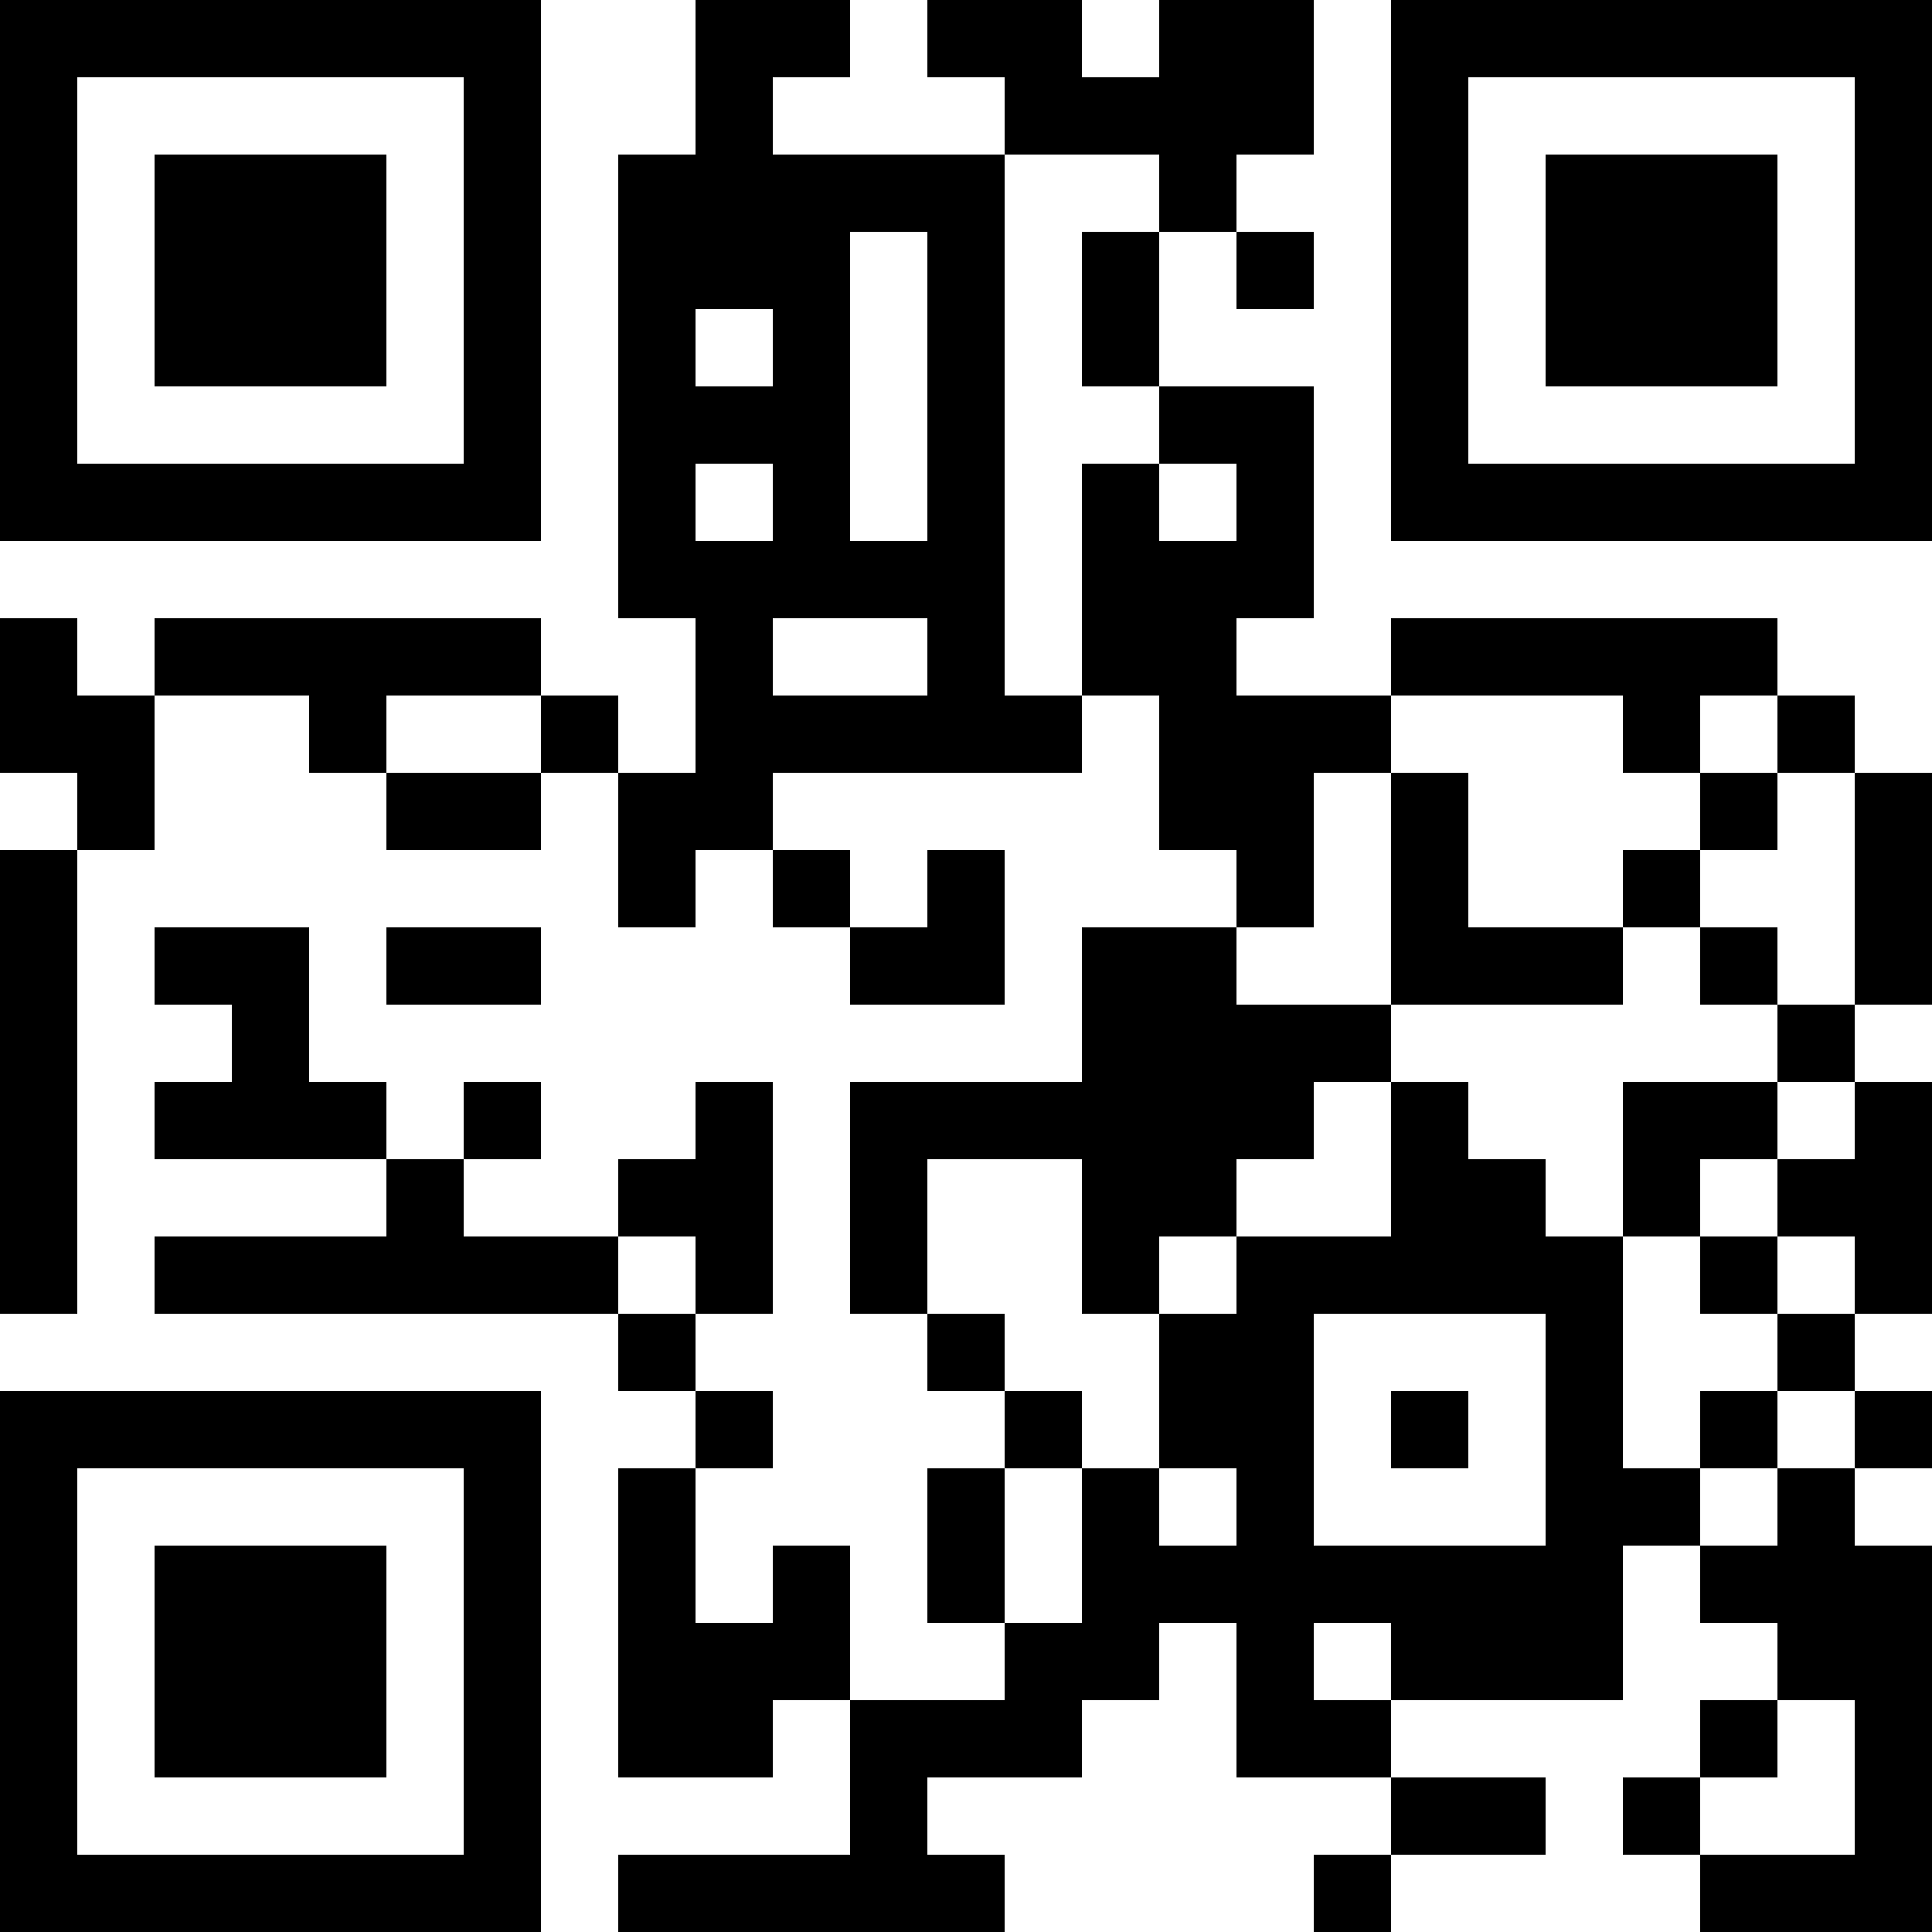
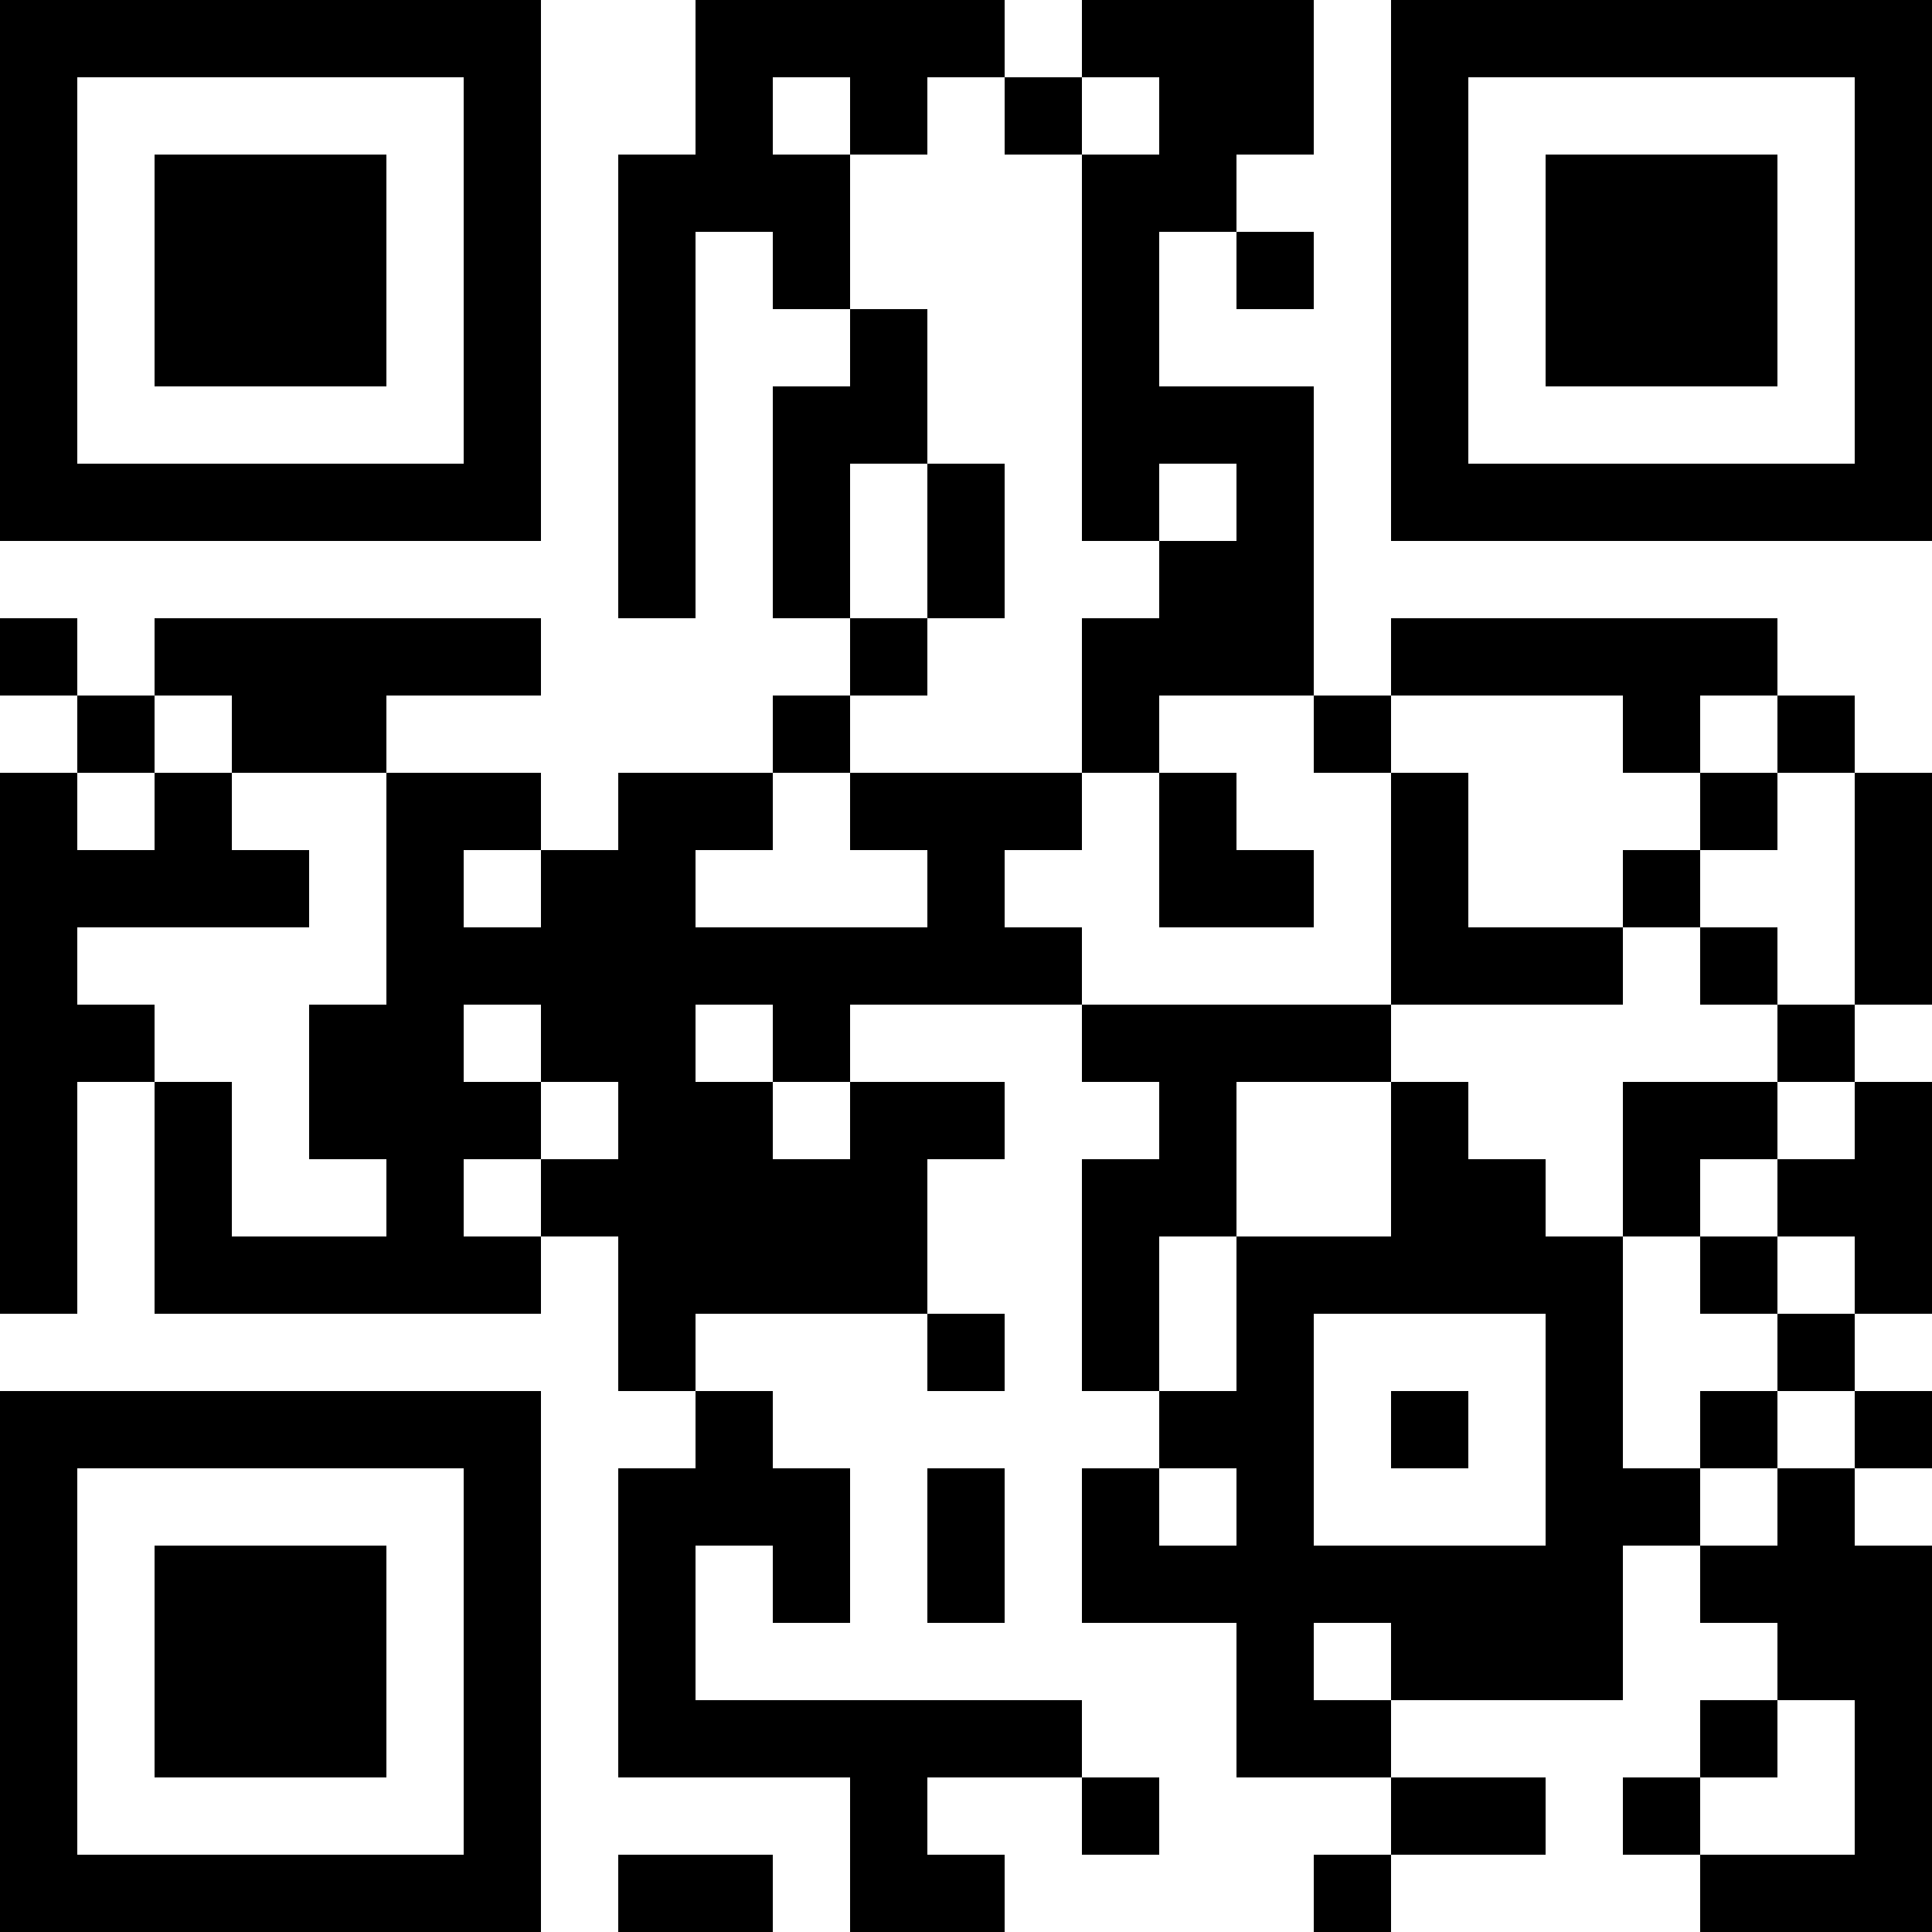
<svg xmlns="http://www.w3.org/2000/svg" version="1.1" width="200" height="200" viewBox="0 0 200 200">
  <rect x="0" y="0" width="200" height="200" fill="#ffffff" />
  <g transform="scale(8)">
    <g transform="translate(0,0)">
-       <path fill-rule="evenodd" d="M9 0L9 2L8 2L8 8L9 8L9 10L8 10L8 9L7 9L7 8L2 8L2 9L1 9L1 8L0 8L0 10L1 10L1 11L0 11L0 17L1 17L1 11L2 11L2 9L4 9L4 10L5 10L5 11L7 11L7 10L8 10L8 12L9 12L9 11L10 11L10 12L11 12L11 13L13 13L13 11L12 11L12 12L11 12L11 11L10 11L10 10L14 10L14 9L15 9L15 11L16 11L16 12L14 12L14 14L11 14L11 17L12 17L12 18L13 18L13 19L12 19L12 21L13 21L13 22L11 22L11 20L10 20L10 21L9 21L9 19L10 19L10 18L9 18L9 17L10 17L10 14L9 14L9 15L8 15L8 16L6 16L6 15L7 15L7 14L6 14L6 15L5 15L5 14L4 14L4 12L2 12L2 13L3 13L3 14L2 14L2 15L5 15L5 16L2 16L2 17L8 17L8 18L9 18L9 19L8 19L8 23L10 23L10 22L11 22L11 24L8 24L8 25L13 25L13 24L12 24L12 23L14 23L14 22L15 22L15 21L16 21L16 23L18 23L18 24L17 24L17 25L18 25L18 24L20 24L20 23L18 23L18 22L21 22L21 20L22 20L22 21L23 21L23 22L22 22L22 23L21 23L21 24L22 24L22 25L25 25L25 20L24 20L24 19L25 19L25 18L24 18L24 17L25 17L25 14L24 14L24 13L25 13L25 10L24 10L24 9L23 9L23 8L18 8L18 9L16 9L16 8L17 8L17 5L15 5L15 3L16 3L16 4L17 4L17 3L16 3L16 2L17 2L17 0L15 0L15 1L14 1L14 0L12 0L12 1L13 1L13 2L10 2L10 1L11 1L11 0ZM13 2L13 9L14 9L14 6L15 6L15 7L16 7L16 6L15 6L15 5L14 5L14 3L15 3L15 2ZM11 3L11 7L12 7L12 3ZM9 4L9 5L10 5L10 4ZM9 6L9 7L10 7L10 6ZM10 8L10 9L12 9L12 8ZM5 9L5 10L7 10L7 9ZM18 9L18 10L17 10L17 12L16 12L16 13L18 13L18 14L17 14L17 15L16 15L16 16L15 16L15 17L14 17L14 15L12 15L12 17L13 17L13 18L14 18L14 19L13 19L13 21L14 21L14 19L15 19L15 20L16 20L16 19L15 19L15 17L16 17L16 16L18 16L18 14L19 14L19 15L20 15L20 16L21 16L21 19L22 19L22 20L23 20L23 19L24 19L24 18L23 18L23 17L24 17L24 16L23 16L23 15L24 15L24 14L23 14L23 13L24 13L24 10L23 10L23 9L22 9L22 10L21 10L21 9ZM18 10L18 13L21 13L21 12L22 12L22 13L23 13L23 12L22 12L22 11L23 11L23 10L22 10L22 11L21 11L21 12L19 12L19 10ZM5 12L5 13L7 13L7 12ZM21 14L21 16L22 16L22 17L23 17L23 16L22 16L22 15L23 15L23 14ZM8 16L8 17L9 17L9 16ZM17 17L17 20L20 20L20 17ZM18 18L18 19L19 19L19 18ZM22 18L22 19L23 19L23 18ZM17 21L17 22L18 22L18 21ZM23 22L23 23L22 23L22 24L24 24L24 22ZM0 0L0 7L7 7L7 0ZM1 1L1 6L6 6L6 1ZM2 2L2 5L5 5L5 2ZM18 0L18 7L25 7L25 0ZM19 1L19 6L24 6L24 1ZM20 2L20 5L23 5L23 2ZM0 18L0 25L7 25L7 18ZM1 19L1 24L6 24L6 19ZM2 20L2 23L5 23L5 20Z" fill="#000000" />
+       <path fill-rule="evenodd" d="M9 0L9 2L8 2L8 8L9 8L9 3L10 3L10 4L11 4L11 5L10 5L10 8L11 8L11 9L10 9L10 10L8 10L8 11L7 11L7 10L5 10L5 9L7 9L7 8L2 8L2 9L1 9L1 8L0 8L0 9L1 9L1 10L0 10L0 17L1 17L1 14L2 14L2 17L7 17L7 16L8 16L8 18L9 18L9 19L8 19L8 23L11 23L11 25L13 25L13 24L12 24L12 23L14 23L14 24L15 24L15 23L14 23L14 22L9 22L9 20L10 20L10 21L11 21L11 19L10 19L10 18L9 18L9 17L12 17L12 18L13 18L13 17L12 17L12 15L13 15L13 14L11 14L11 13L14 13L14 14L15 14L15 15L14 15L14 18L15 18L15 19L14 19L14 21L16 21L16 23L18 23L18 24L17 24L17 25L18 25L18 24L20 24L20 23L18 23L18 22L21 22L21 20L22 20L22 21L23 21L23 22L22 22L22 23L21 23L21 24L22 24L22 25L25 25L25 20L24 20L24 19L25 19L25 18L24 18L24 17L25 17L25 14L24 14L24 13L25 13L25 10L24 10L24 9L23 9L23 8L18 8L18 9L17 9L17 5L15 5L15 3L16 3L16 4L17 4L17 3L16 3L16 2L17 2L17 0L14 0L14 1L13 1L13 0ZM10 1L10 2L11 2L11 4L12 4L12 6L11 6L11 8L12 8L12 9L11 9L11 10L10 10L10 11L9 11L9 12L12 12L12 11L11 11L11 10L14 10L14 11L13 11L13 12L14 12L14 13L18 13L18 14L16 14L16 16L15 16L15 18L16 18L16 16L18 16L18 14L19 14L19 15L20 15L20 16L21 16L21 19L22 19L22 20L23 20L23 19L24 19L24 18L23 18L23 17L24 17L24 16L23 16L23 15L24 15L24 14L23 14L23 13L24 13L24 10L23 10L23 9L22 9L22 10L21 10L21 9L18 9L18 10L17 10L17 9L15 9L15 10L14 10L14 8L15 8L15 7L16 7L16 6L15 6L15 7L14 7L14 2L15 2L15 1L14 1L14 2L13 2L13 1L12 1L12 2L11 2L11 1ZM12 6L12 8L13 8L13 6ZM2 9L2 10L1 10L1 11L2 11L2 10L3 10L3 11L4 11L4 12L1 12L1 13L2 13L2 14L3 14L3 16L5 16L5 15L4 15L4 13L5 13L5 10L3 10L3 9ZM15 10L15 12L17 12L17 11L16 11L16 10ZM18 10L18 13L21 13L21 12L22 12L22 13L23 13L23 12L22 12L22 11L23 11L23 10L22 10L22 11L21 11L21 12L19 12L19 10ZM6 11L6 12L7 12L7 11ZM6 13L6 14L7 14L7 15L6 15L6 16L7 16L7 15L8 15L8 14L7 14L7 13ZM9 13L9 14L10 14L10 15L11 15L11 14L10 14L10 13ZM21 14L21 16L22 16L22 17L23 17L23 16L22 16L22 15L23 15L23 14ZM17 17L17 20L20 20L20 17ZM18 18L18 19L19 19L19 18ZM22 18L22 19L23 19L23 18ZM12 19L12 21L13 21L13 19ZM15 19L15 20L16 20L16 19ZM17 21L17 22L18 22L18 21ZM23 22L23 23L22 23L22 24L24 24L24 22ZM8 24L8 25L10 25L10 24ZM0 0L0 7L7 7L7 0ZM1 1L1 6L6 6L6 1ZM2 2L2 5L5 5L5 2ZM18 0L18 7L25 7L25 0ZM19 1L19 6L24 6L24 1ZM20 2L20 5L23 5L23 2ZM0 18L0 25L7 25L7 18ZM1 19L1 24L6 24L6 19ZM2 20L2 23L5 23L5 20Z" fill="#000000" />
    </g>
  </g>
</svg>
